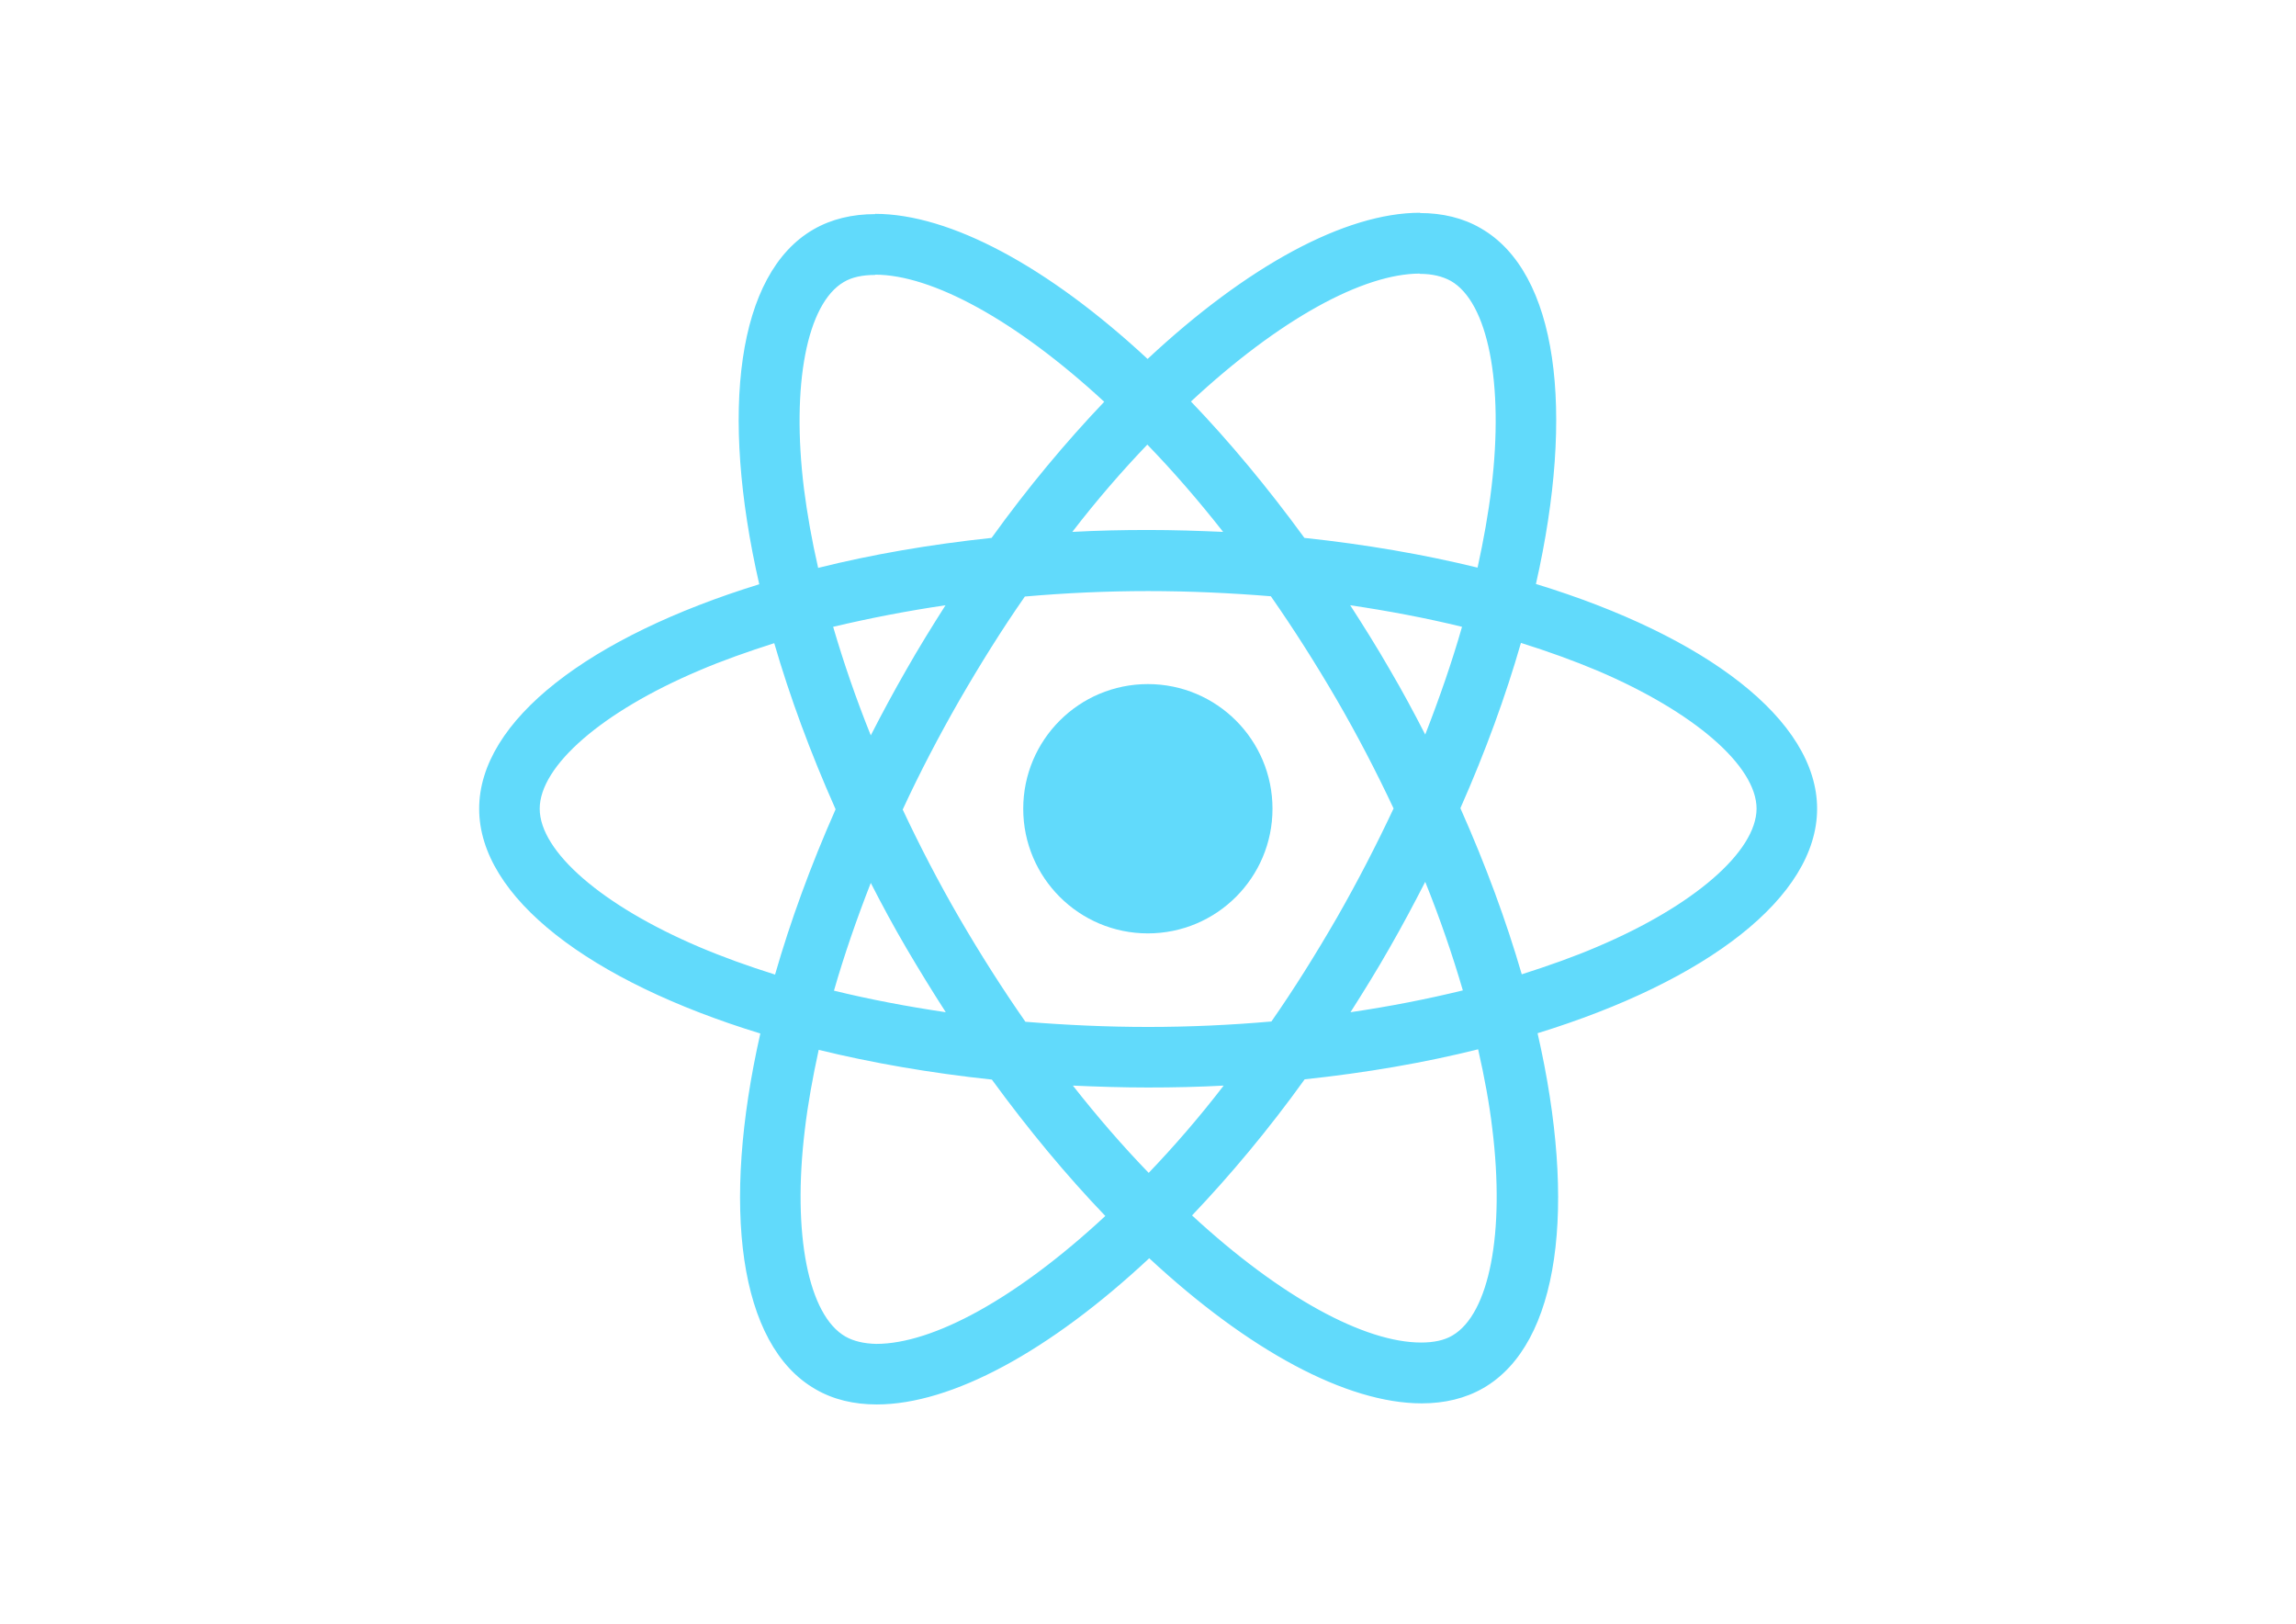
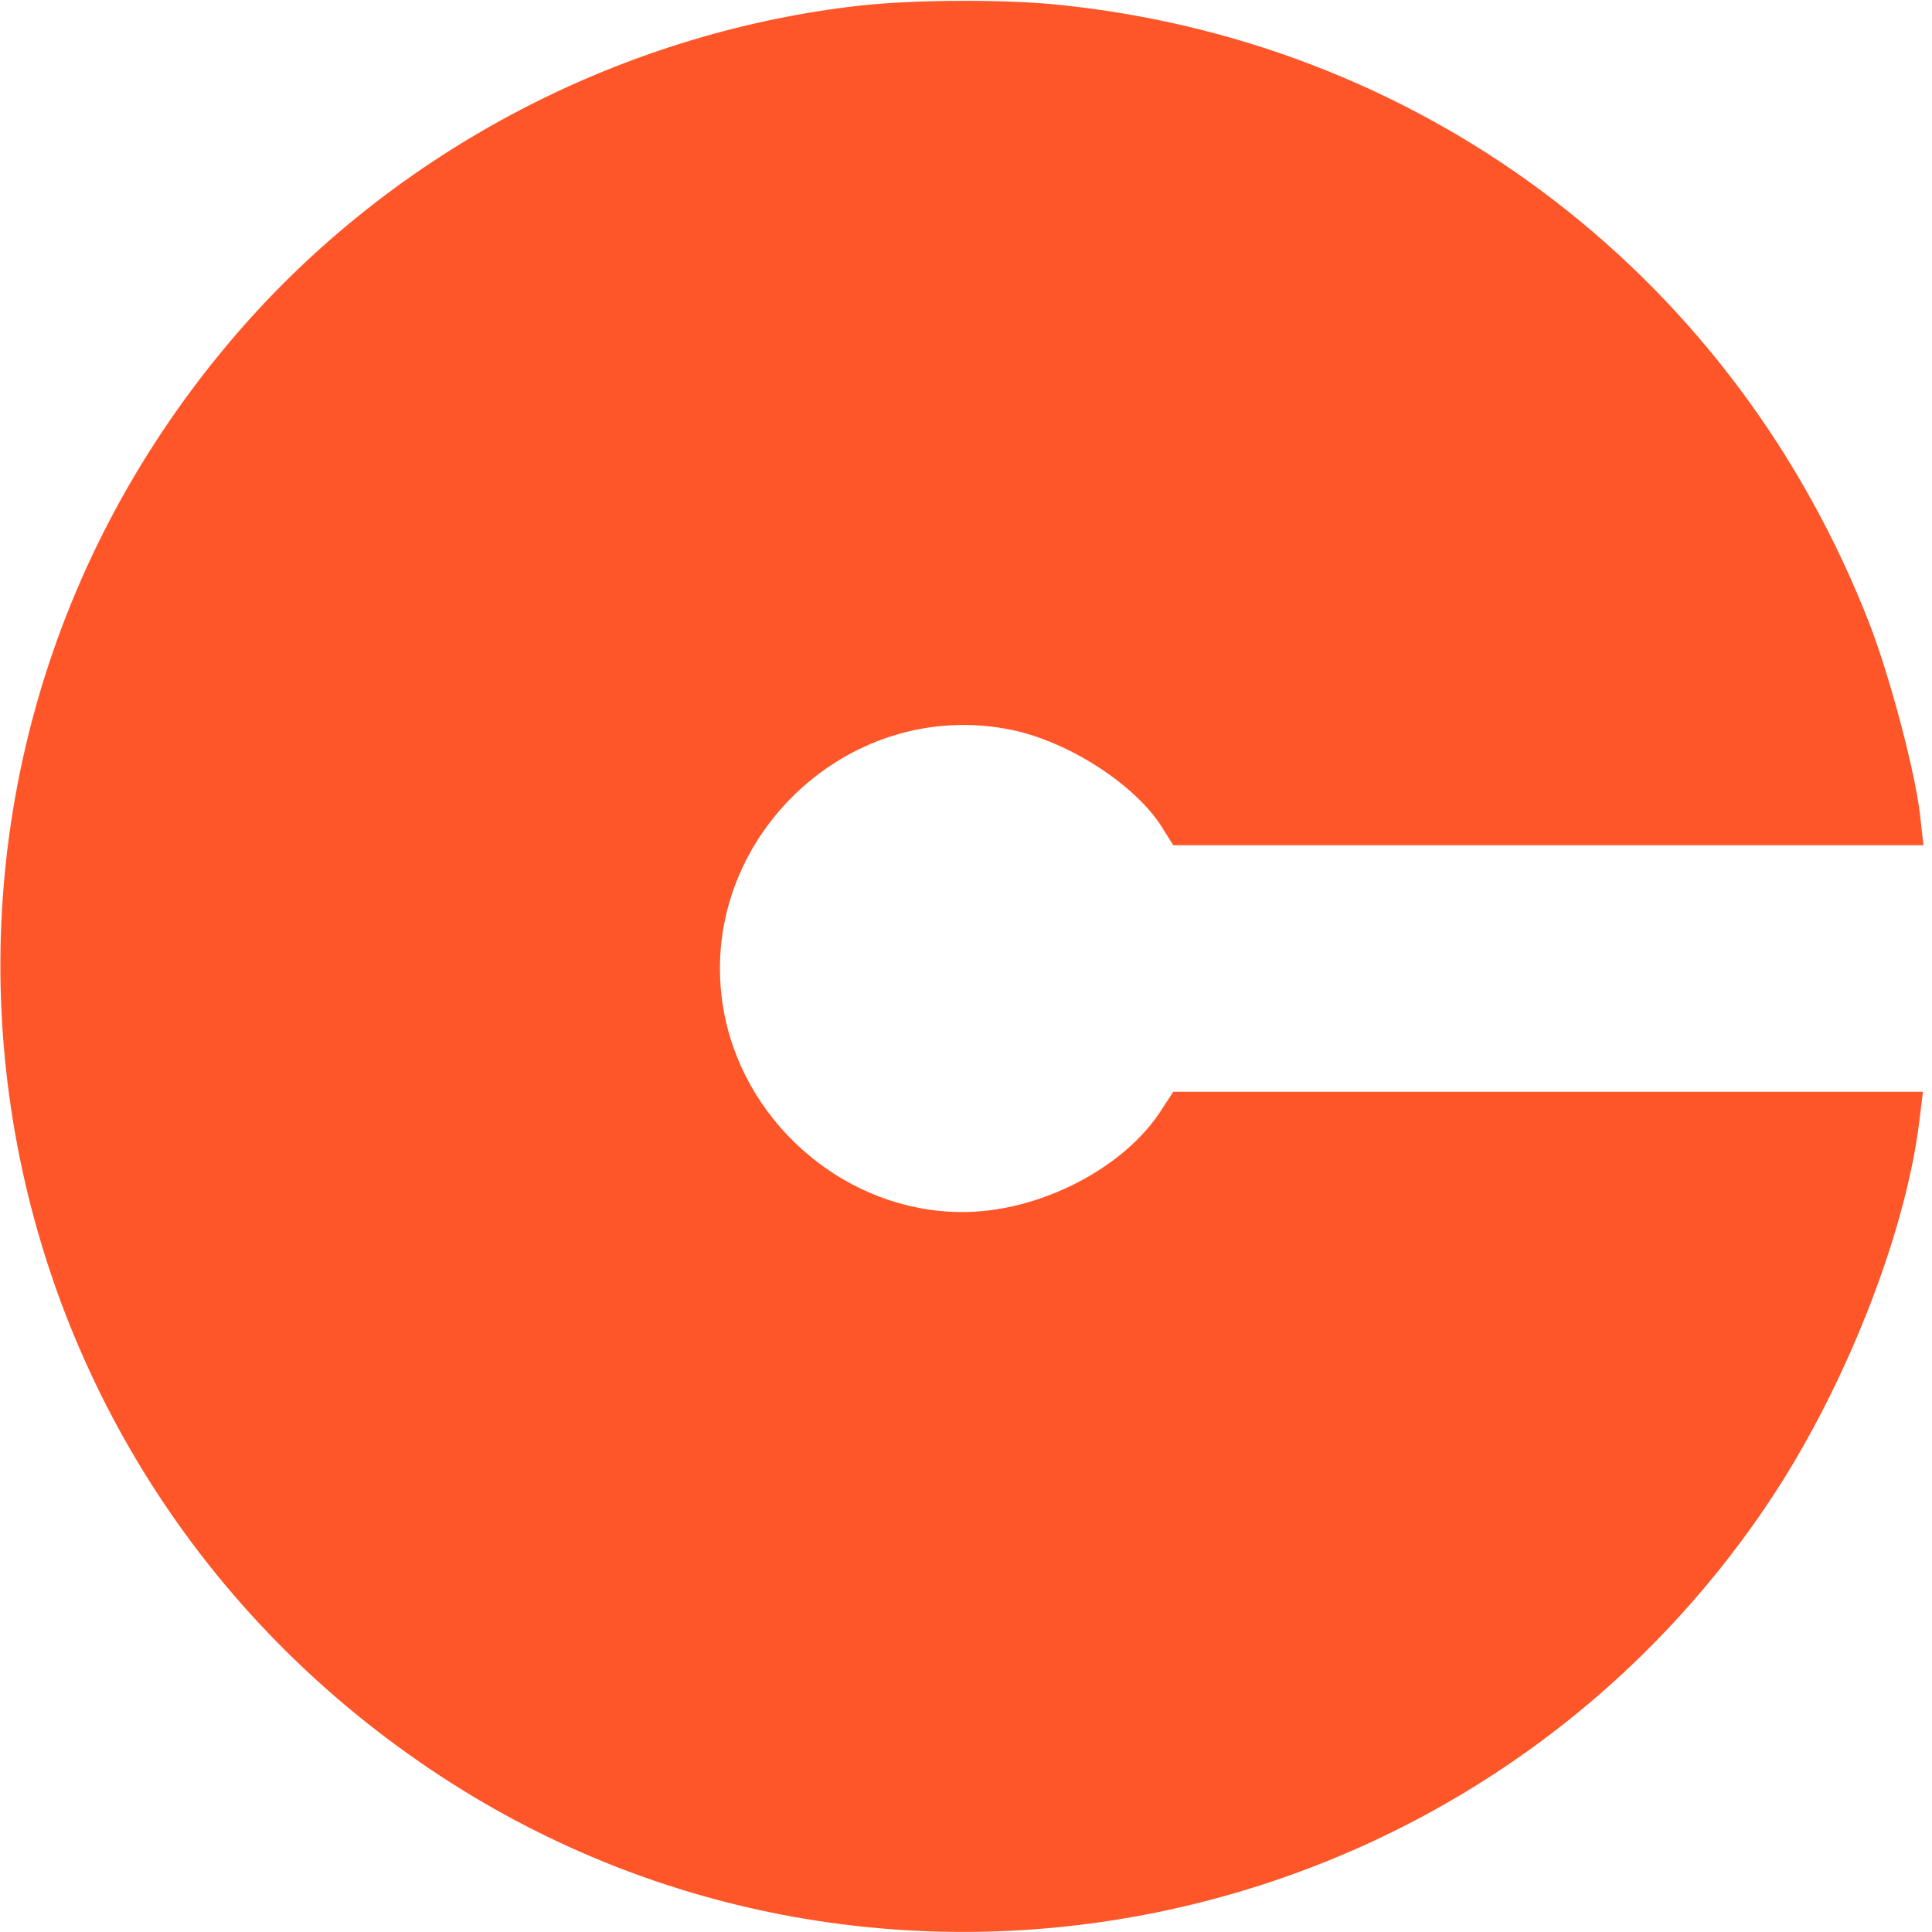
- <svg xmlns="http://www.w3.org/2000/svg" viewBox="0 0 841.9 595.3">
-   <g fill="#61DAFB">
-     <path d="M666.3 296.5c0-32.5-40.7-63.3-103.1-82.4 14.4-63.6 8-114.2-20.2-130.4-6.5-3.8-14.1-5.6-22.4-5.6v22.3c4.6 0 8.3.9 11.4 2.6 13.6 7.8 19.5 37.5 14.9 75.7-1.1 9.4-2.9 19.3-5.1 29.4-19.6-4.8-41-8.5-63.5-10.9-13.5-18.5-27.5-35.3-41.6-50 32.6-30.3 63.2-46.9 84-46.9V78c-27.5 0-63.5 19.6-99.9 53.6-36.4-33.8-72.4-53.2-99.9-53.2v22.3c20.7 0 51.4 16.5 84 46.6-14 14.7-28 31.4-41.3 49.9-22.6 2.4-44 6.1-63.6 11-2.3-10-4-19.7-5.2-29-4.7-38.2 1.1-67.9 14.6-75.8 3-1.8 6.9-2.6 11.5-2.6V78.5c-8.4 0-16 1.8-22.6 5.6-28.1 16.2-34.4 66.7-19.9 130.1-62.2 19.2-102.7 49.9-102.7 82.3 0 32.5 40.7 63.3 103.1 82.4-14.4 63.6-8 114.2 20.2 130.4 6.5 3.8 14.1 5.6 22.5 5.6 27.5 0 63.5-19.6 99.9-53.6 36.4 33.8 72.4 53.2 99.9 53.2 8.4 0 16-1.8 22.6-5.6 28.1-16.2 34.4-66.7 19.9-130.1 62-19.1 102.5-49.9 102.5-82.3zm-130.2-66.7c-3.7 12.9-8.3 26.2-13.5 39.5-4.1-8-8.4-16-13.1-24-4.6-8-9.5-15.8-14.4-23.4 14.2 2.1 27.9 4.7 41 7.9zm-45.8 106.5c-7.8 13.5-15.8 26.3-24.1 38.2-14.9 1.3-30 2-45.2 2-15.1 0-30.2-.7-45-1.9-8.3-11.9-16.4-24.6-24.2-38-7.6-13.1-14.5-26.4-20.8-39.8 6.2-13.4 13.2-26.8 20.7-39.9 7.8-13.5 15.8-26.3 24.1-38.2 14.9-1.3 30-2 45.2-2 15.1 0 30.2.7 45 1.9 8.3 11.9 16.4 24.6 24.2 38 7.6 13.1 14.5 26.4 20.8 39.8-6.3 13.4-13.2 26.8-20.7 39.9zm32.3-13c5.4 13.4 10 26.8 13.8 39.8-13.1 3.2-26.9 5.9-41.2 8 4.9-7.7 9.8-15.6 14.4-23.7 4.6-8 8.9-16.1 13-24.1zM421.2 430c-9.3-9.6-18.6-20.3-27.8-32 9 .4 18.2.7 27.5.7 9.4 0 18.7-.2 27.8-.7-9 11.7-18.3 22.4-27.5 32zm-74.4-58.9c-14.2-2.1-27.9-4.7-41-7.9 3.7-12.9 8.3-26.2 13.5-39.5 4.1 8 8.4 16 13.1 24 4.7 8 9.5 15.8 14.4 23.4zM420.7 163c9.3 9.6 18.6 20.3 27.8 32-9-.4-18.2-.7-27.5-.7-9.4 0-18.7.2-27.8.7 9-11.7 18.3-22.4 27.5-32zm-74 58.9c-4.9 7.7-9.8 15.6-14.4 23.7-4.6 8-8.9 16-13 24-5.4-13.4-10-26.8-13.8-39.8 13.1-3.1 26.9-5.8 41.2-7.9zm-90.5 125.2c-35.4-15.1-58.3-34.9-58.3-50.6 0-15.7 22.9-35.6 58.3-50.6 8.6-3.7 18-7 27.7-10.1 5.7 19.6 13.2 40 22.5 60.9-9.2 20.8-16.6 41.1-22.2 60.6-9.9-3.1-19.3-6.5-28-10.2zM310 490c-13.6-7.8-19.5-37.5-14.9-75.7 1.1-9.4 2.9-19.3 5.1-29.4 19.6 4.8 41 8.5 63.5 10.9 13.5 18.5 27.5 35.3 41.6 50-32.6 30.3-63.2 46.9-84 46.9-4.5-.1-8.3-1-11.3-2.7zm237.2-76.2c4.7 38.2-1.1 67.9-14.6 75.8-3 1.8-6.9 2.6-11.5 2.6-20.7 0-51.4-16.5-84-46.6 14-14.7 28-31.4 41.3-49.9 22.6-2.4 44-6.1 63.6-11 2.3 10.1 4.1 19.8 5.2 29.1zm38.5-66.7c-8.6 3.7-18 7-27.7 10.1-5.7-19.6-13.2-40-22.5-60.9 9.2-20.8 16.6-41.1 22.2-60.6 9.9 3.1 19.3 6.5 28.1 10.2 35.4 15.1 58.3 34.9 58.3 50.6-.1 15.7-23 35.6-58.4 50.6zM320.8 78.4z" />
-     <circle cx="420.9" cy="296.5" r="45.7" />
-     <path d="M520.5 78.1z" />
+ <svg xmlns="http://www.w3.org/2000/svg" version="1.0" width="384pt" height="384pt" viewBox="0 0 384 384" preserveAspectRatio="xMidYMid meet">
+   <g transform="translate(0,384) scale(0.1,-0.1)" fill="#FF5629" stroke="none">
+     <path d="M1710 3829 c-488 -55 -945 -300 -1258 -674 -744 -888 -545 -2214 428 -2848 869 -566 2041 -327 2628 536 154 226 279 539 307 770 l7 57 -745 0 -745 0 -21 -32 c-74 -120 -248 -209 -403 -207 -222 2 -421 168 -467 387 -70 336 235 641 571 571 114 -24 246 -110 298 -194 l22 -35 745 0 746 0 -7 62 c-10 86 -59 270 -99 375 -265 685 -872 1153 -1599 1232 -111 13 -298 12 -408 0z" />
  </g>
</svg>
